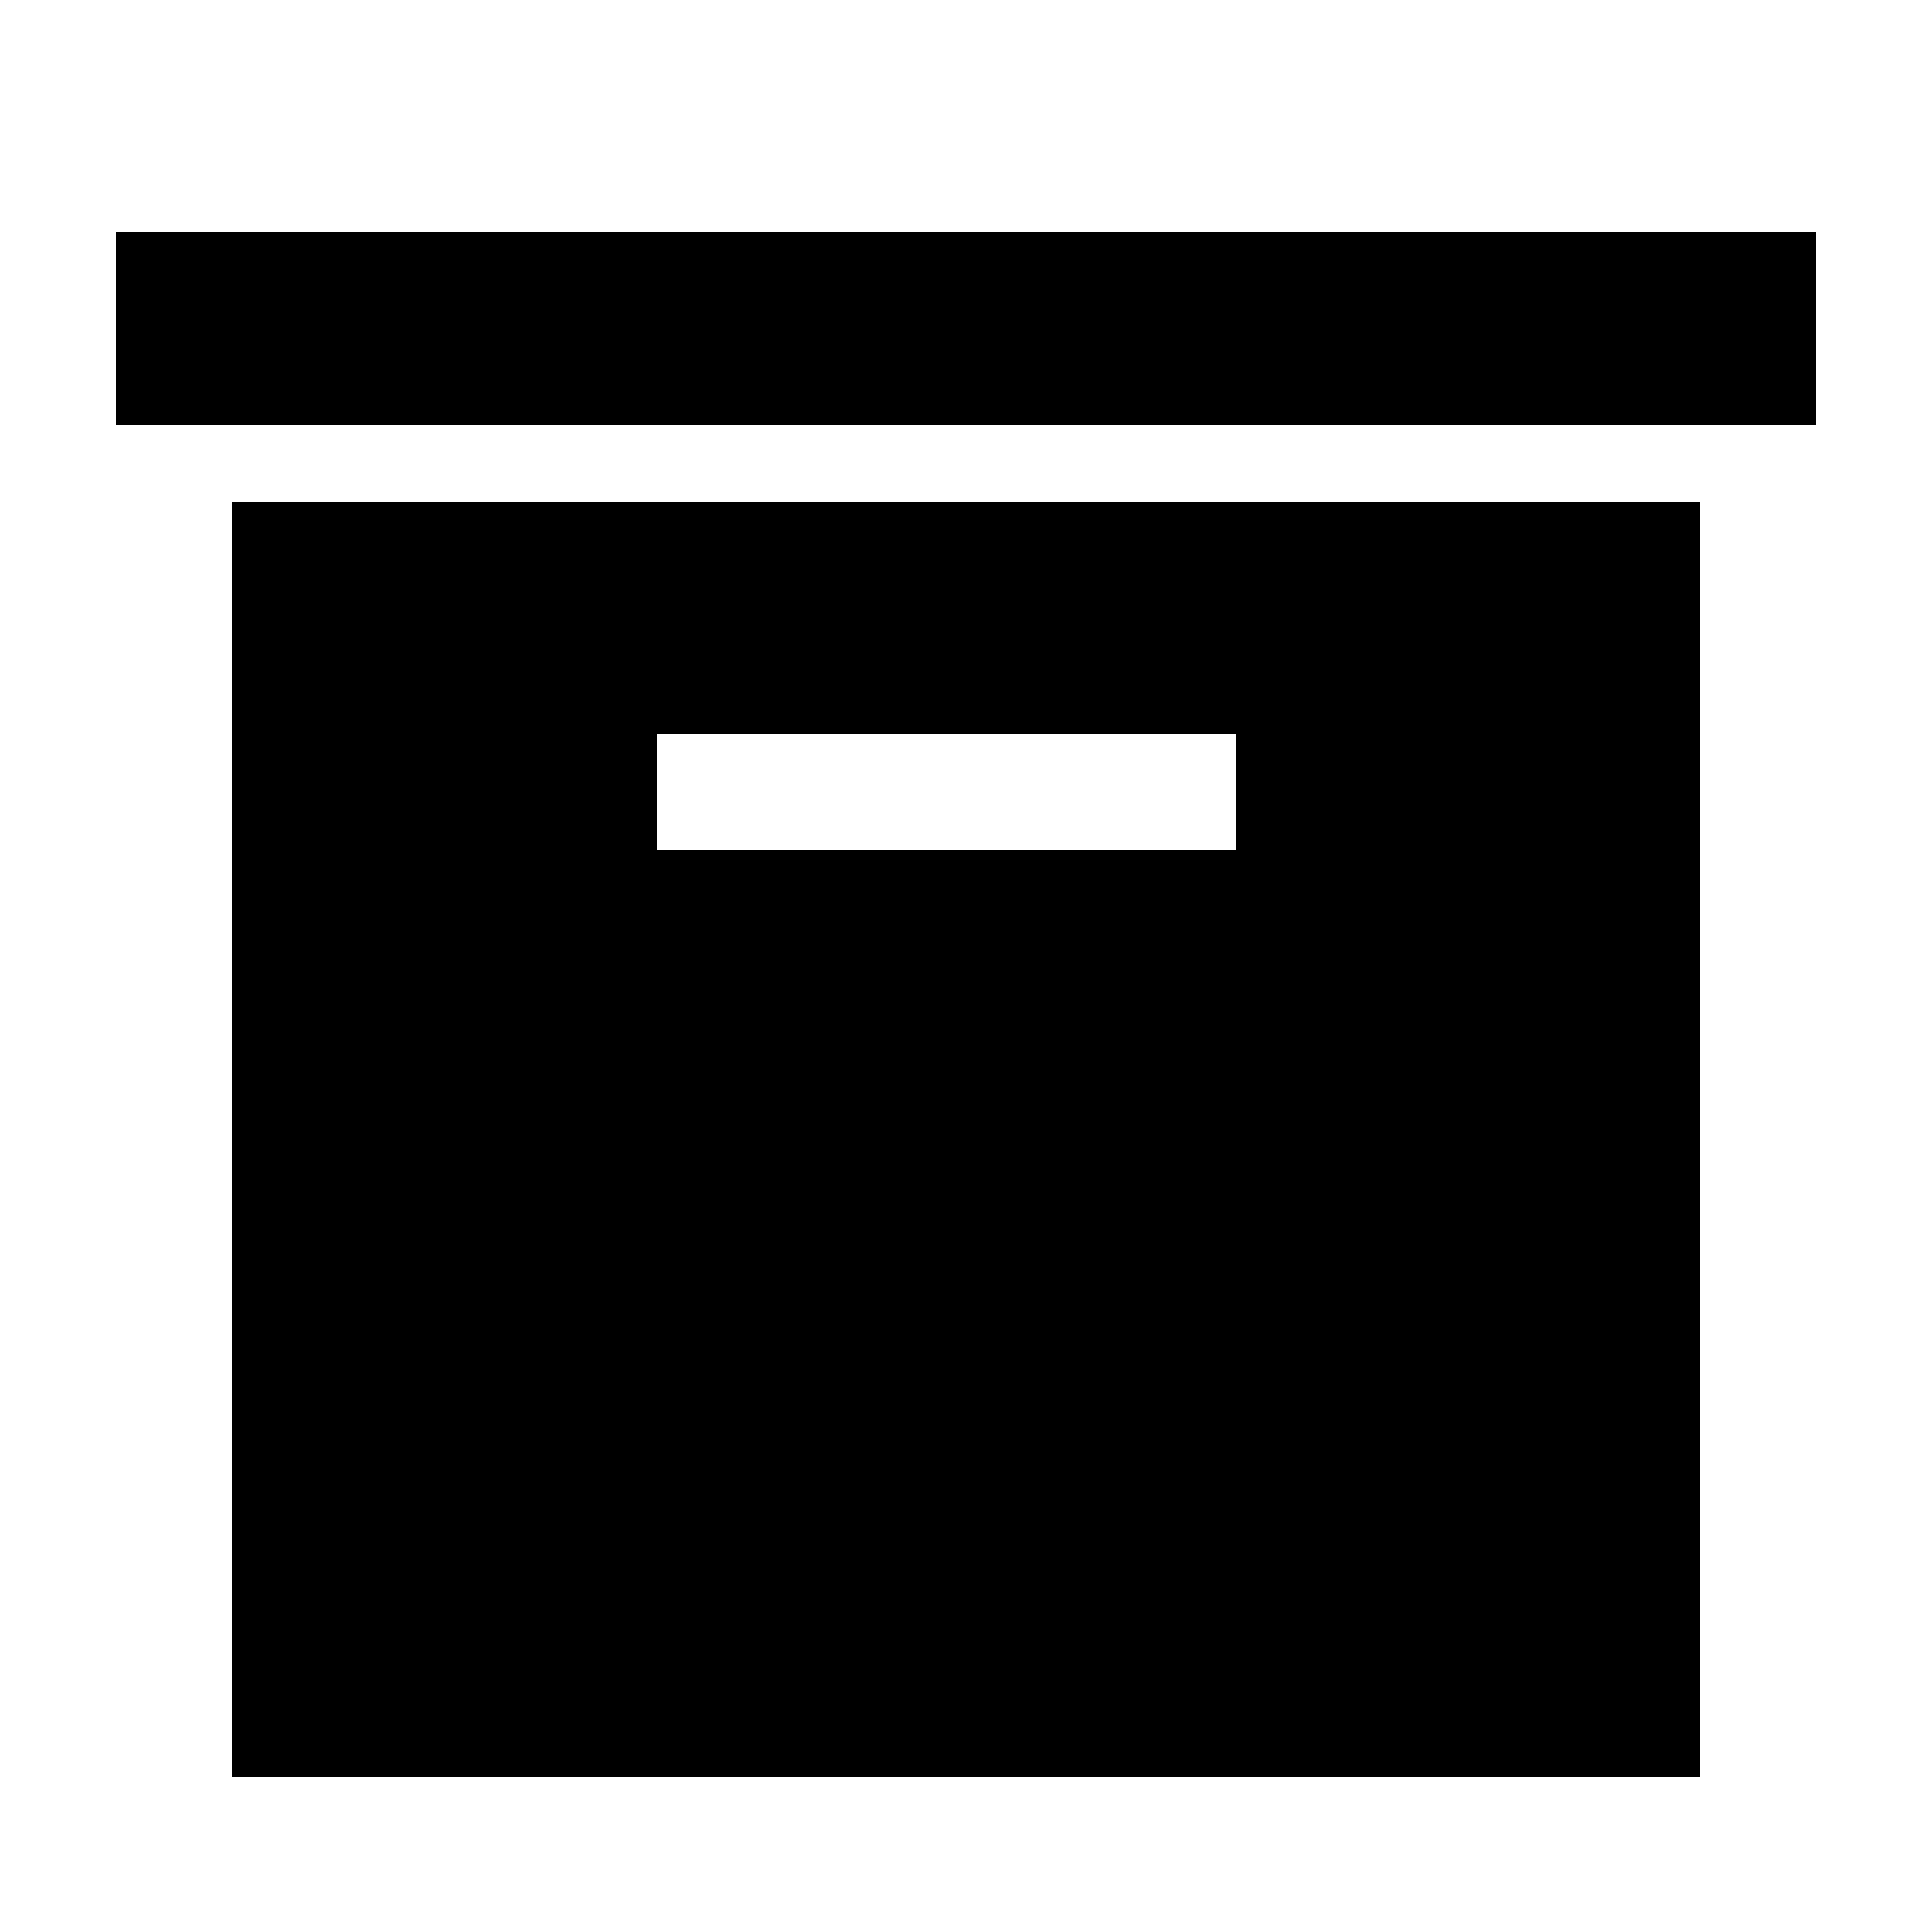
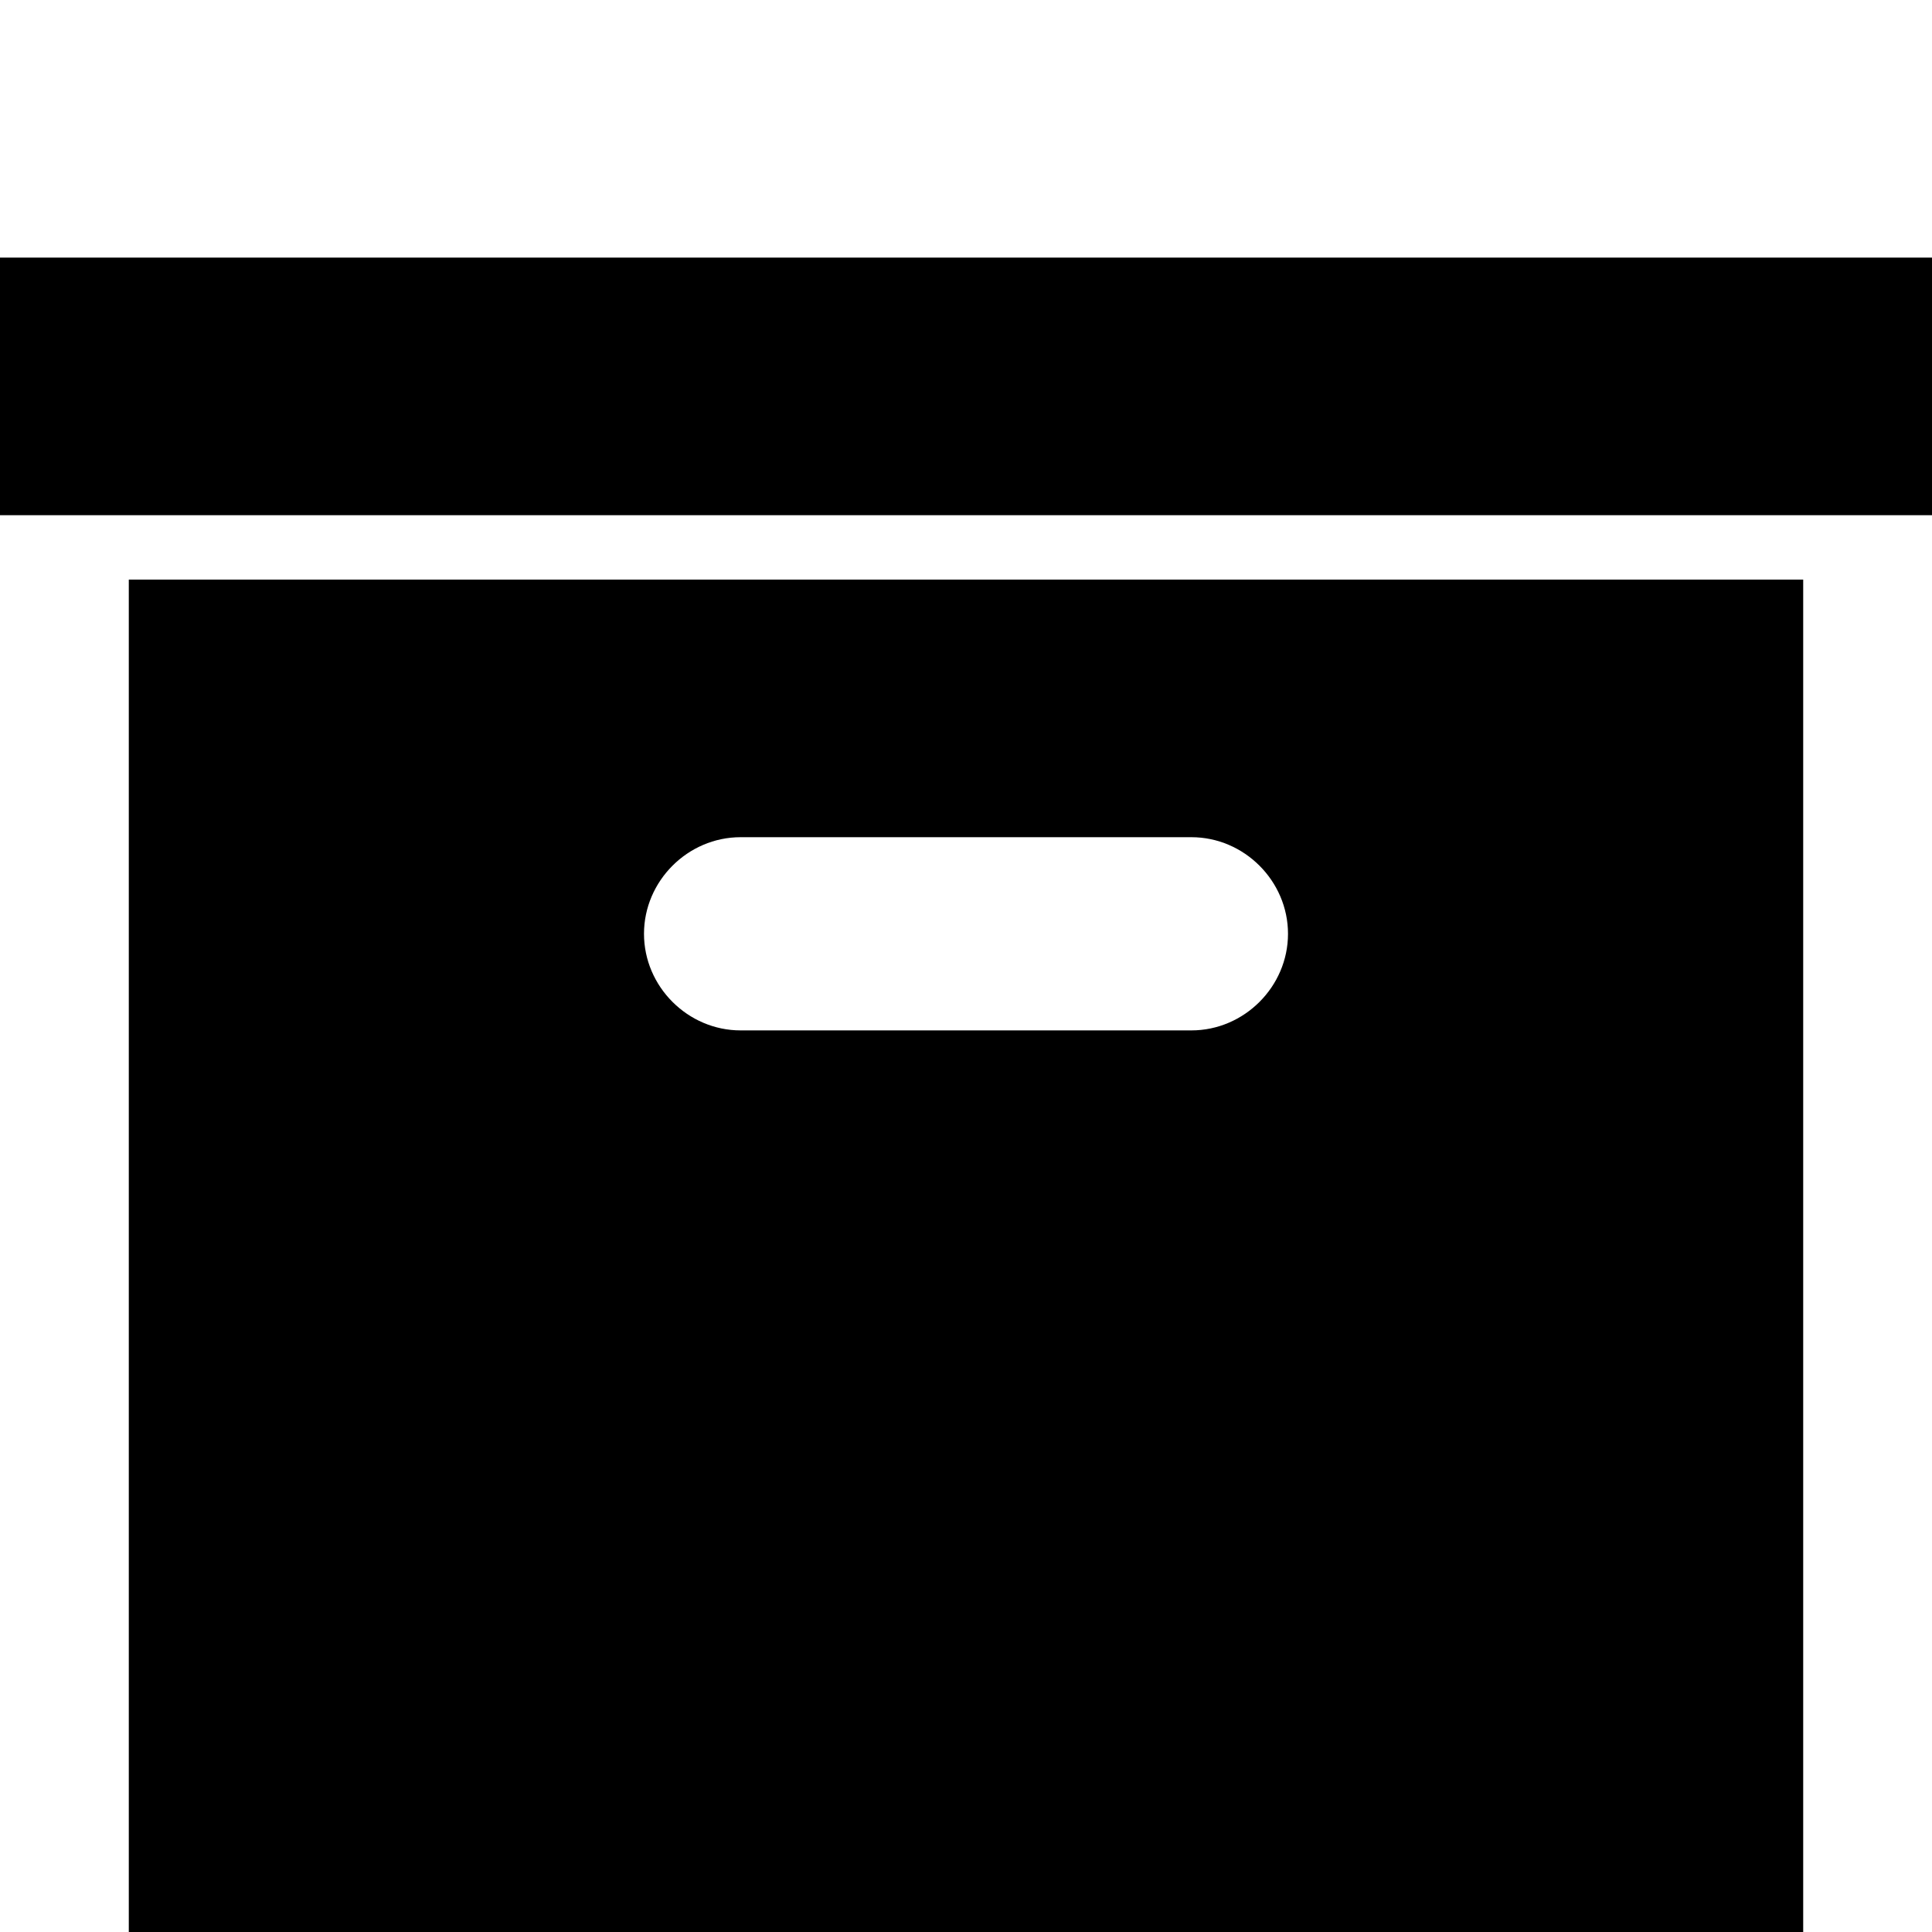
<svg xmlns="http://www.w3.org/2000/svg" viewBox="0 0 15 15">
-   <path d="M0.9 1.8L14.1 1.8L14.1 3.3L0.9 3.3L0.9 1.8ZM1.8 3.9L1.8 13.8L13.2 13.8L13.2 3.9L1.8 3.9ZM9.6 6.6L5.1 6.6L5.1 5.7L9.6 5.7L9.6 6.6Z" />
+   <path d="M14 4.5L14 15L1 15L1 4.5L14 4.5ZM9.25 6.5L5.75 6.5C5.34 6.5 5 6.84 5 7.25C5 7.66 5.34 8 5.75 8L9.25 8C9.66 8 10 7.66 10 7.25C10 6.84 9.66 6.5 9.25 6.5ZM15 2L15 4L0 4L0 2L15 2Z" />
</svg>
